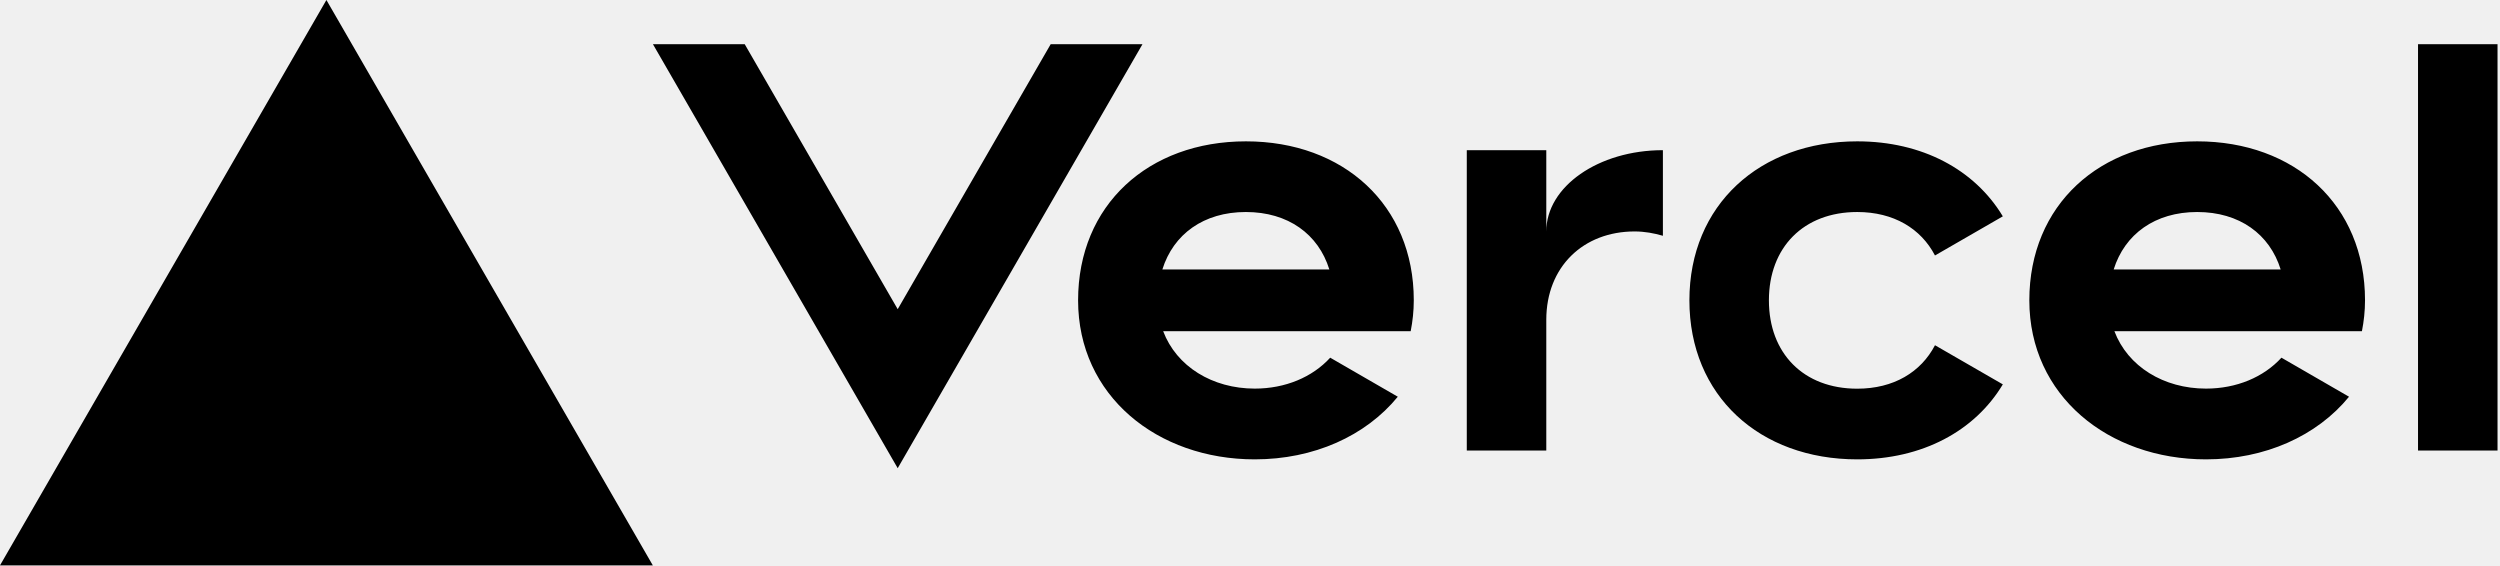
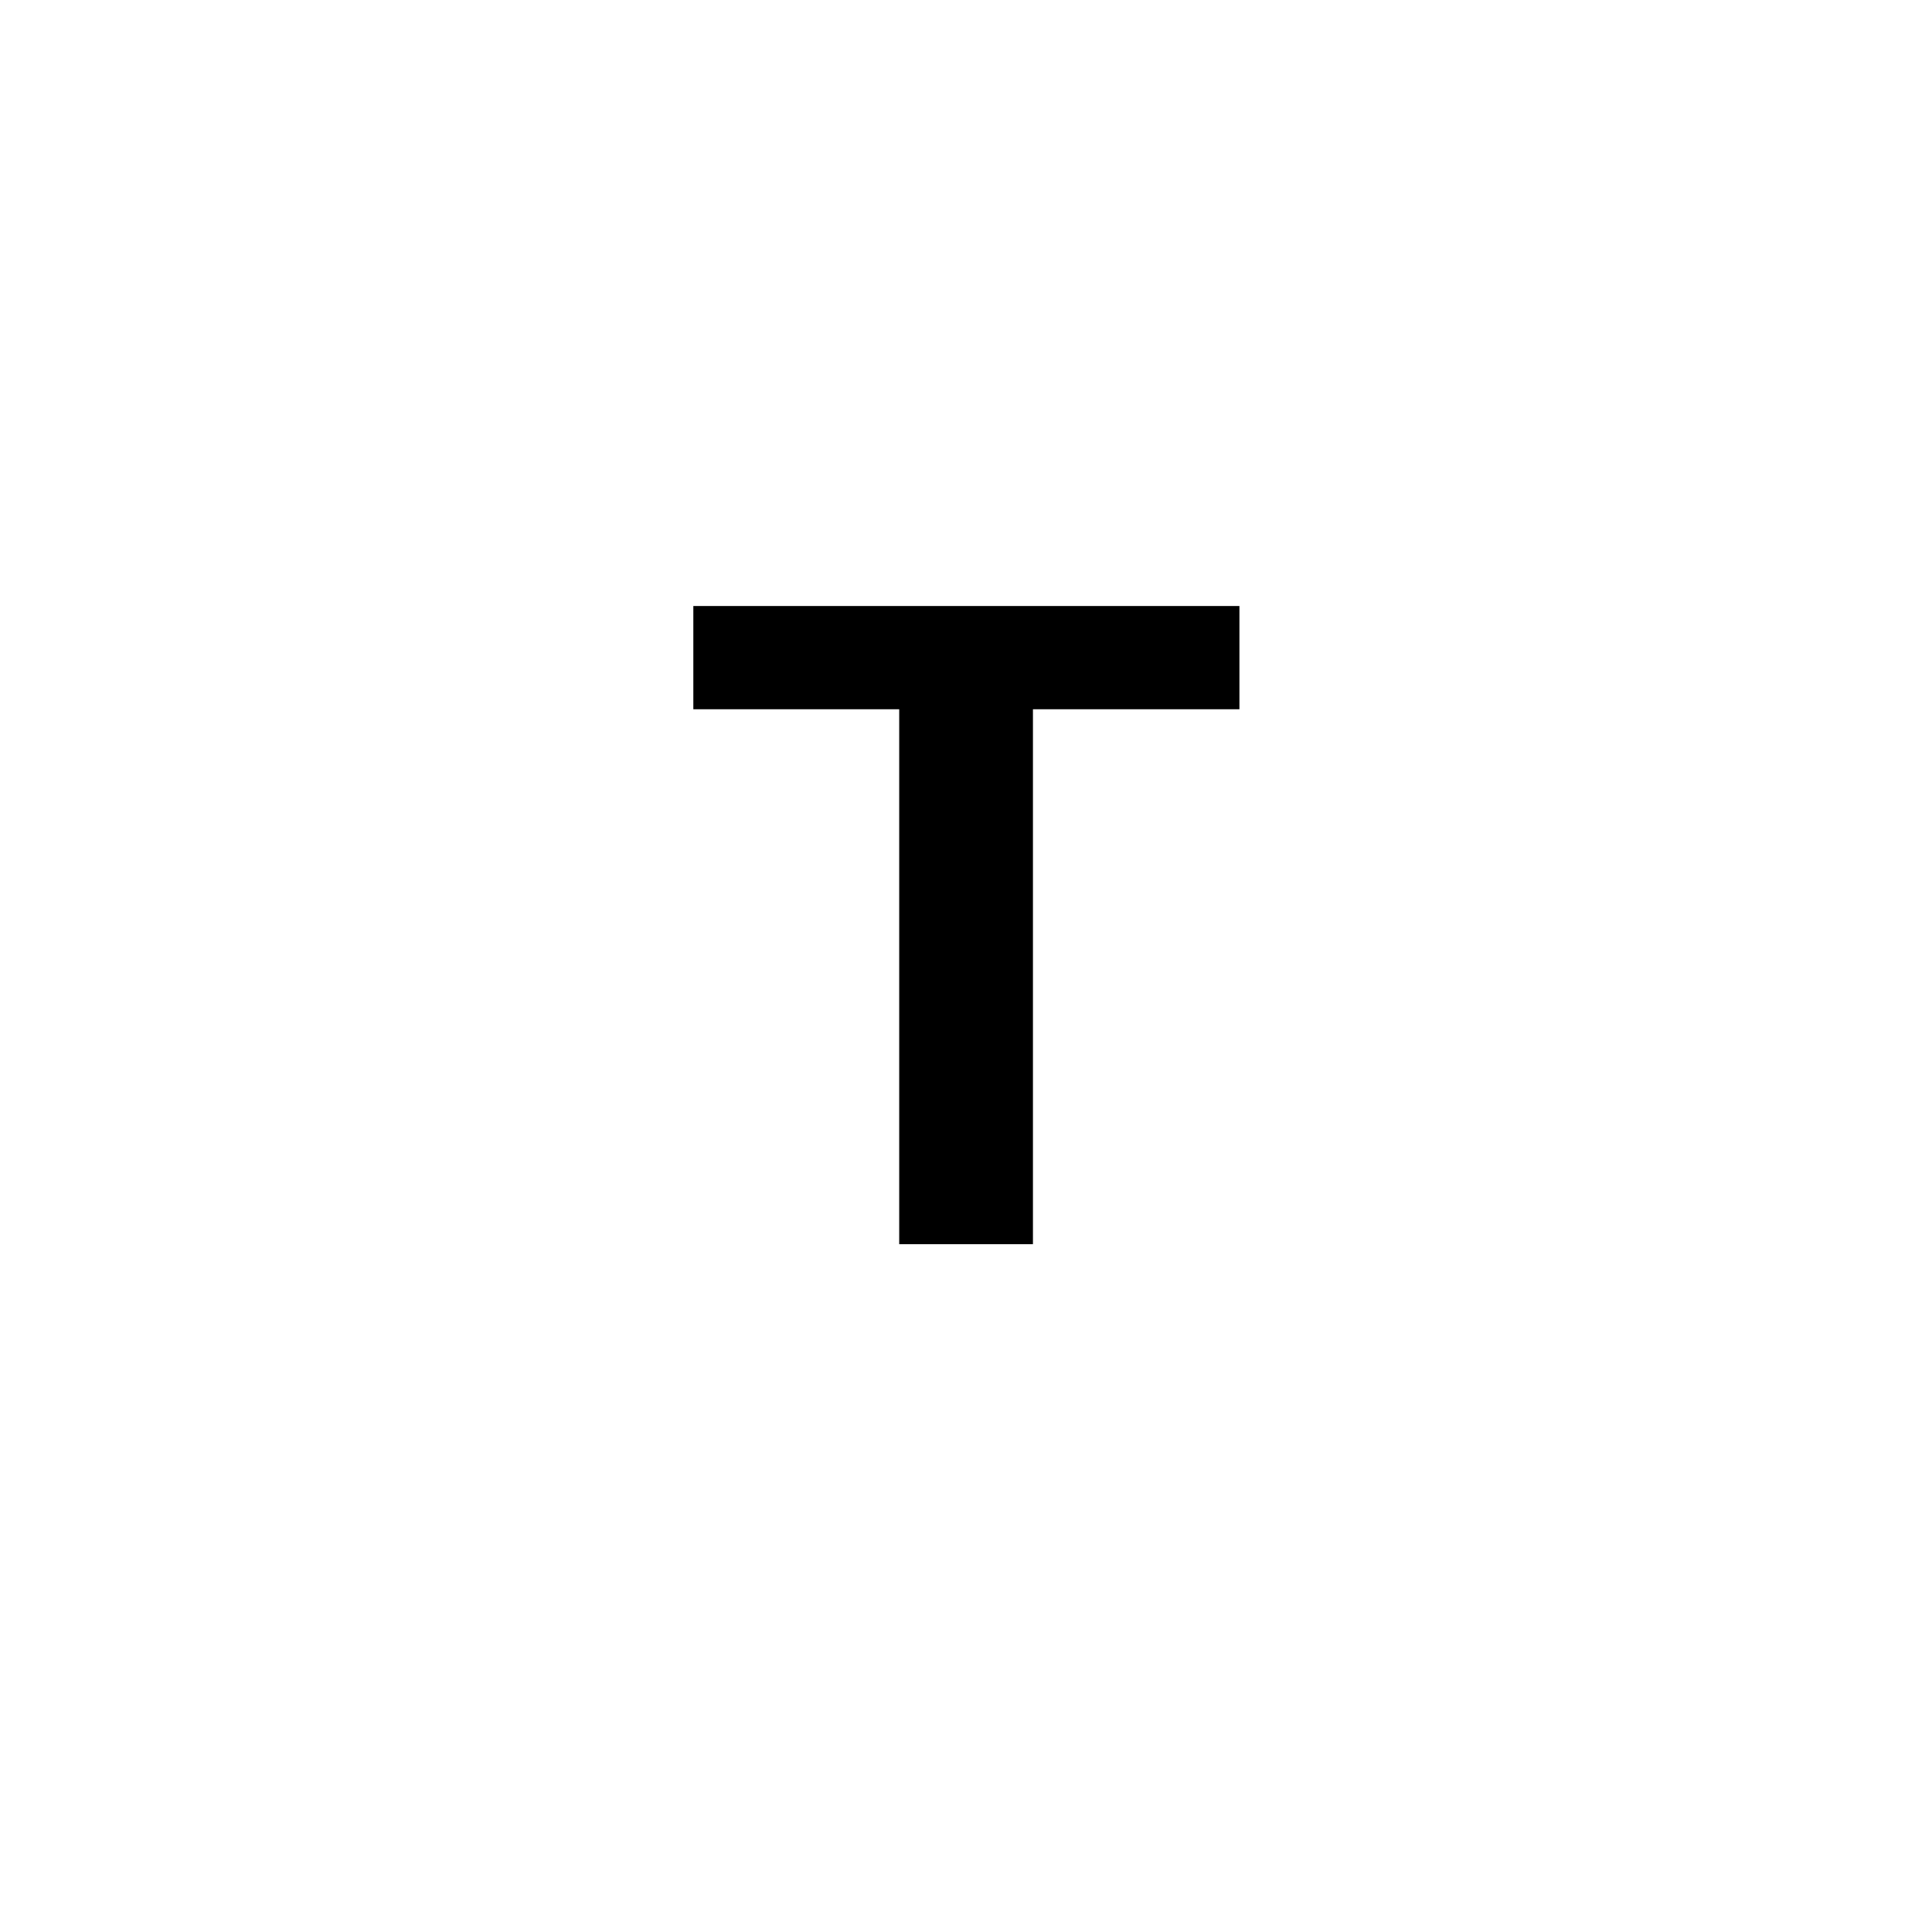
- <svg xmlns="http://www.w3.org/2000/svg" width="283" height="64" viewBox="0 0 283 64" fill="none">
-   <path d="M141.04 16c-11.04 0-19 7.2-19 18s8.96 18 20 18c6.67 0 12.55-2.64 16.19-7.09l-7.65-4.42c-2.02 2.21-5.09 3.5-8.54 3.5-4.79 0-8.86-2.5-10.37-6.5h28.02c.22-1.12.35-2.28.35-3.5 0-10.79-7.96-17.99-19-17.99zm-9.46 14.5c1.25-3.99 4.67-6.5 9.45-6.5 4.79 0 8.21 2.51 9.45 6.5h-18.9zM248.72 16c-11.04 0-19 7.2-19 18s8.96 18 20 18c6.67 0 12.55-2.64 16.19-7.09l-7.65-4.42c-2.02 2.21-5.09 3.5-8.54 3.5-4.79 0-8.86-2.5-10.37-6.5h28.02c.22-1.12.35-2.28.35-3.5 0-10.79-7.96-17.99-19-17.99zm-9.45 14.5c1.25-3.99 4.67-6.5 9.45-6.5 4.79 0 8.21 2.51 9.45 6.5h-18.9zM200.24 34c0 6 3.92 10 10 10 4.12 0 7.21-1.87 8.8-4.92l7.68 4.43c-3.18 5.3-9.14 8.49-16.48 8.49-11.05 0-19-7.2-19-18s7.96-18 19-18c7.34 0 13.29 3.19 16.48 8.49l-7.68 4.43c-1.59-3.05-4.68-4.92-8.8-4.92-6.07 0-10 4-10 10zm82.48-29v46h-9V5h9zM36.95 0L73.9 64H0L36.95 0zm92.38 5l-27.71 48L73.91 5H84.3l17.32 30 17.32-30h10.39zm58.91 12v9.69c-1-.29-2.06-.49-3.2-.49-5.81 0-10 4-10 10V51h-9V17h9v9.2c0-5.08 5.91-9.2 13.2-9.2z" fill="#000" />
+ <svg xmlns="http://www.w3.org/2000/svg" width="100" height="100">
+   <rect width="100%" height="100%" fill="white" />
+   <text x="50%" y="50%" dy=".3em" text-anchor="middle" font-family="Arial, sans-serif" font-size="48px" font-weight="bold" fill="black">T</text>
</svg>
